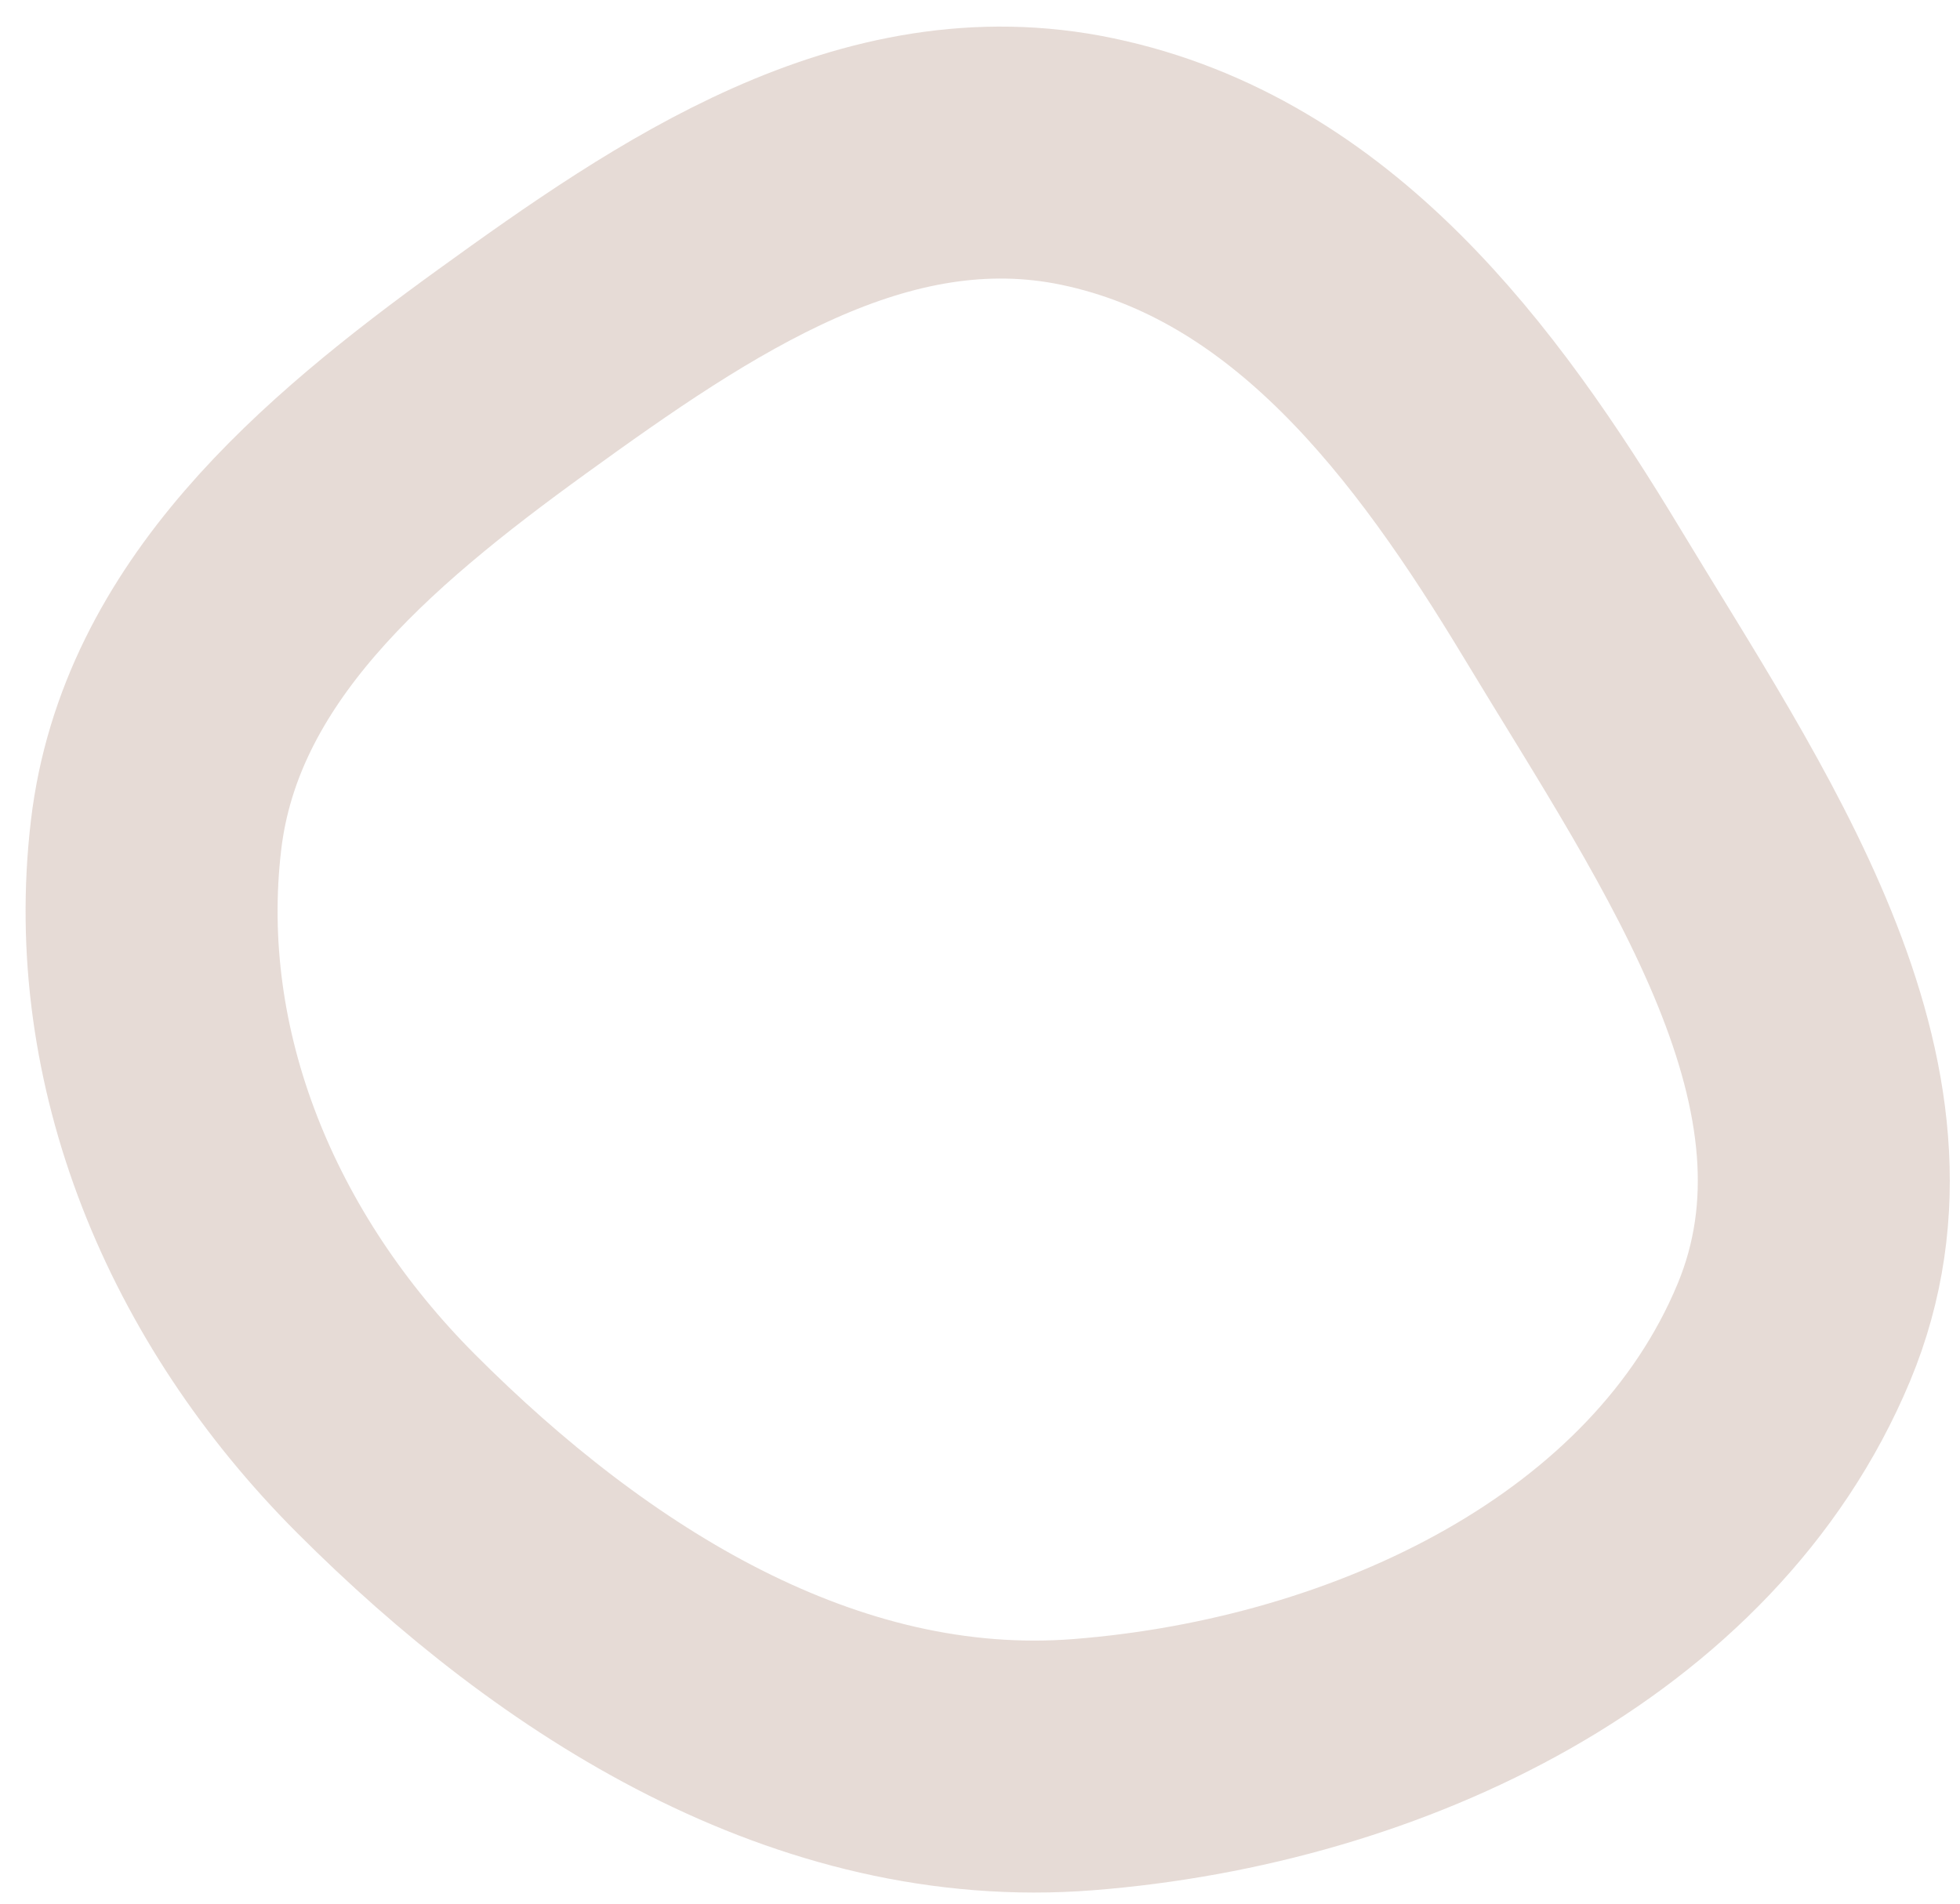
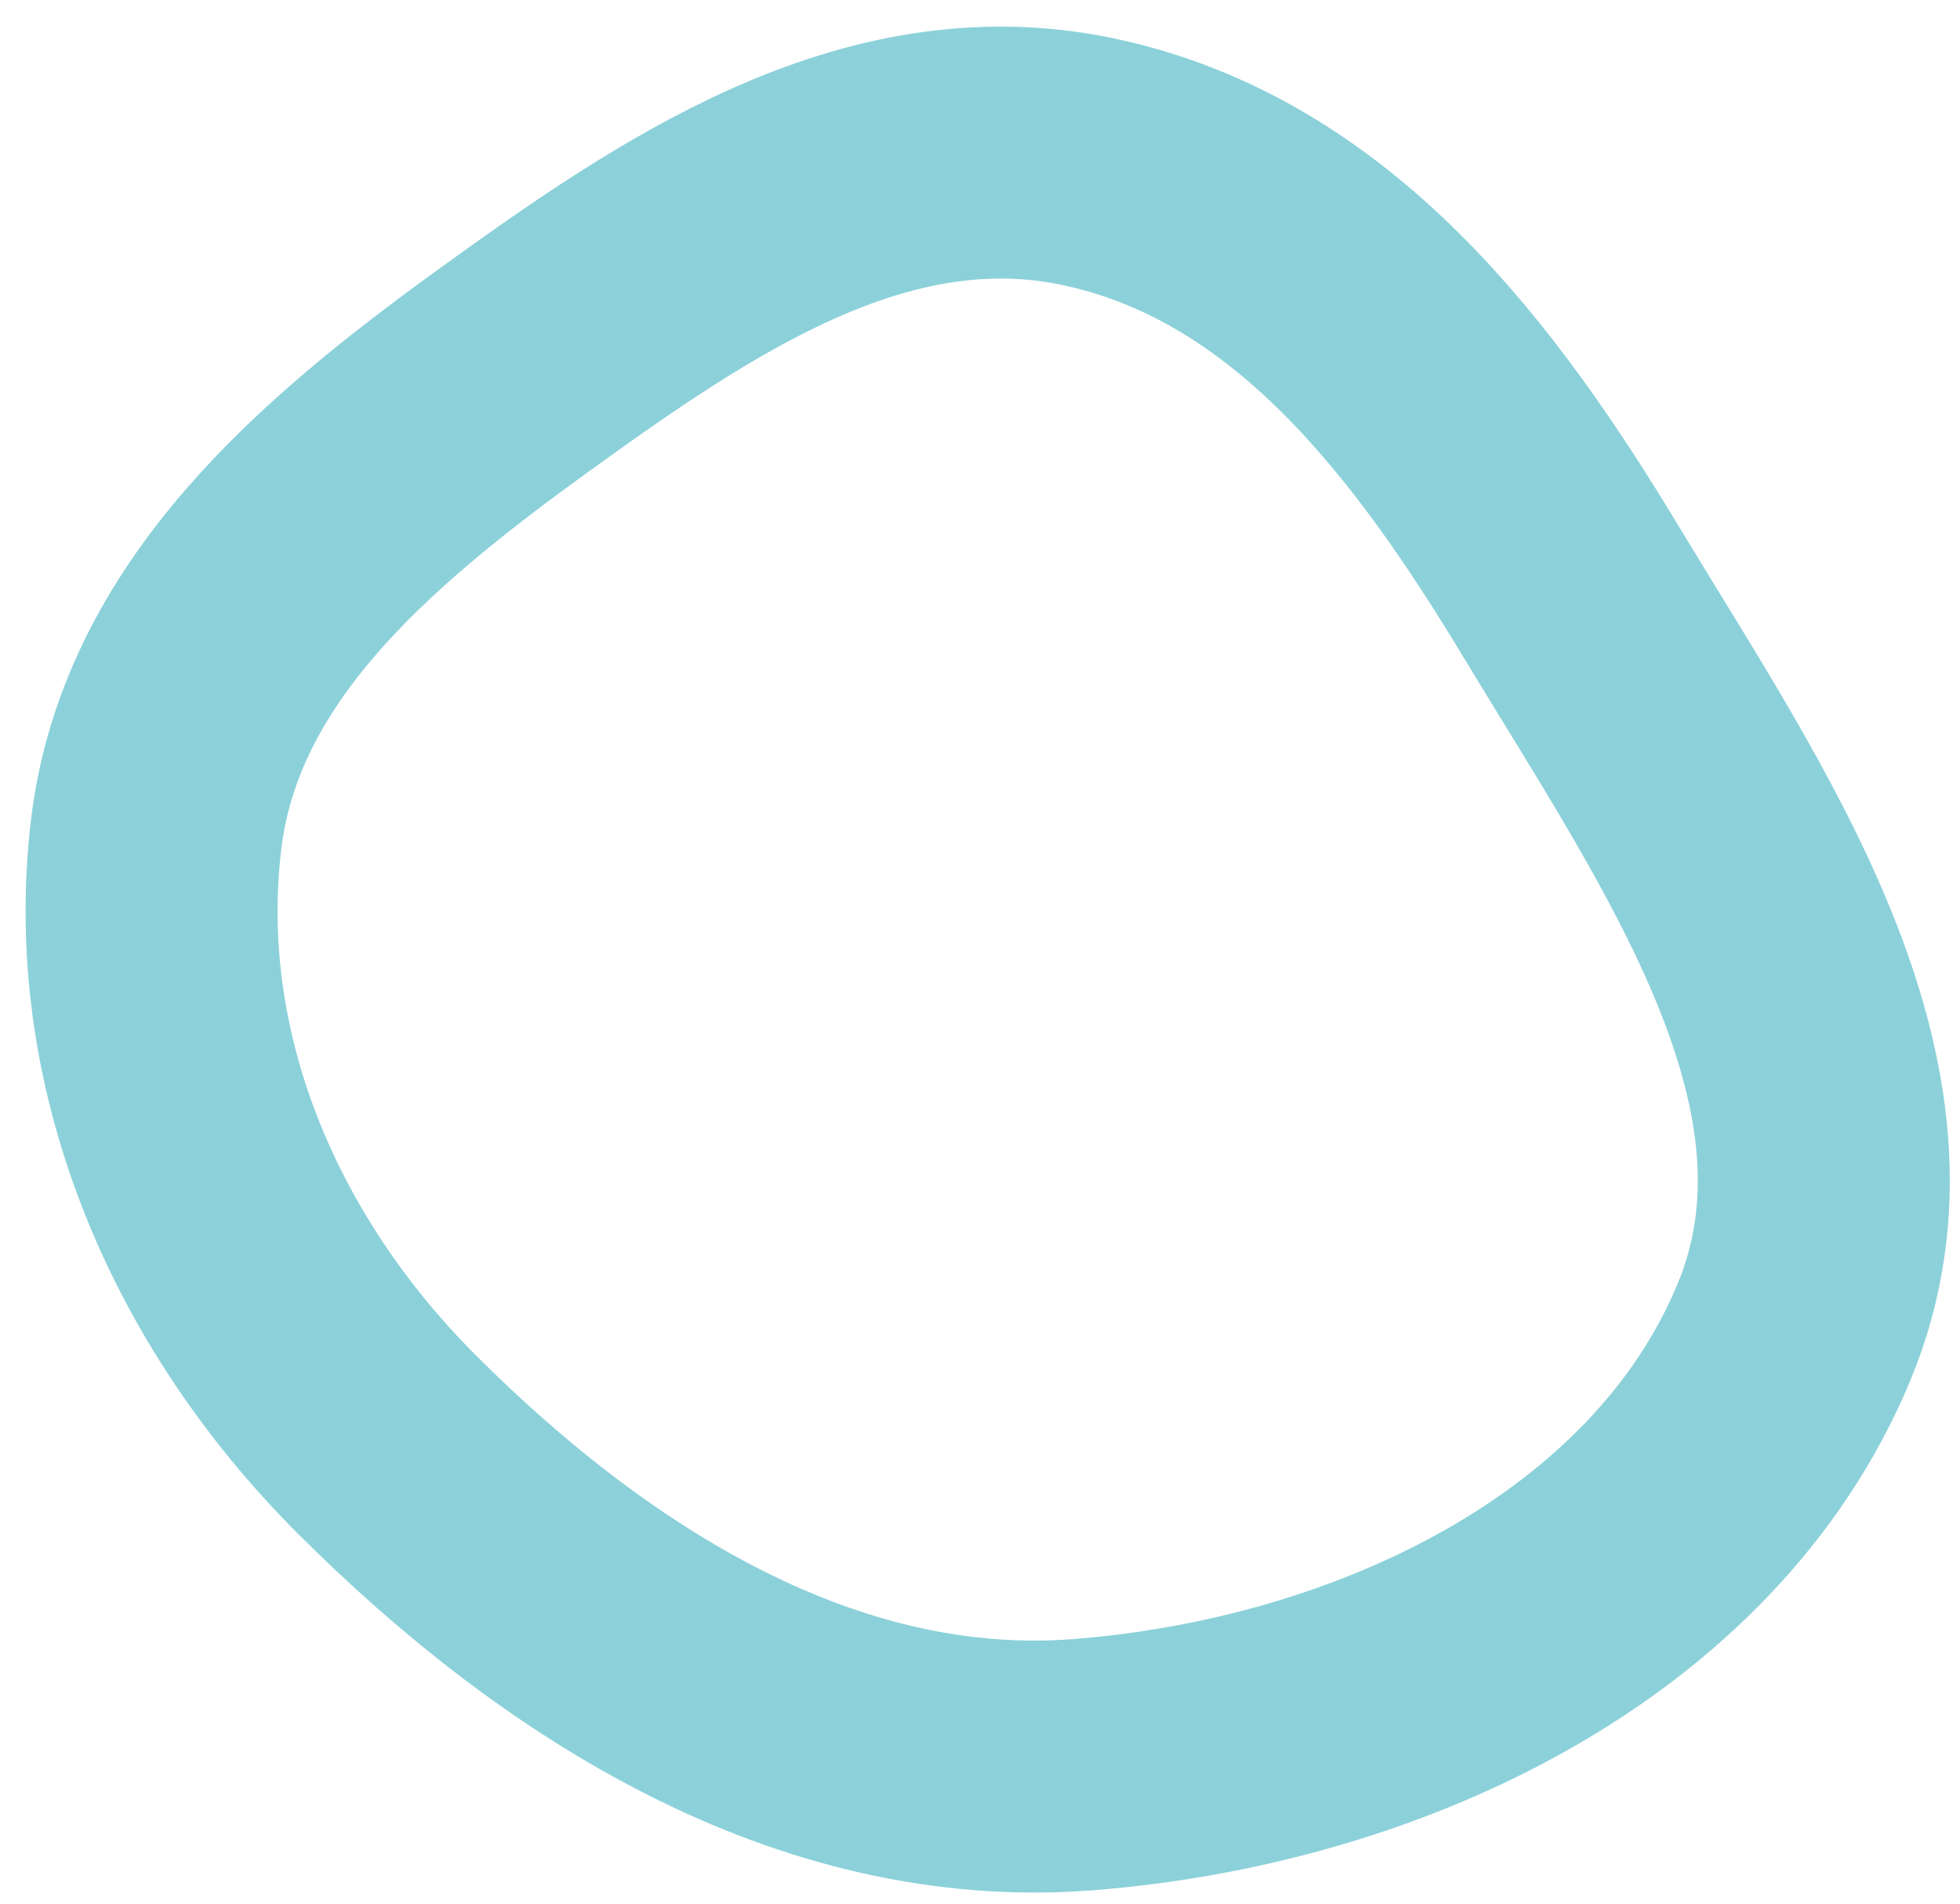
<svg xmlns="http://www.w3.org/2000/svg" width="70" height="68" viewBox="0 0 70 68" fill="none">
-   <path fill-rule="evenodd" clip-rule="evenodd" d="M38.836 5.771C46.869 7.453 52.002 14.32 56.147 21.195C61.195 29.567 67.741 38.783 64.061 47.607C60.133 57.023 49.274 62.203 38.696 63.034C29.143 63.785 20.505 58.299 13.78 51.56C7.92 45.687 4.633 37.812 5.573 29.836C6.425 22.602 12.29 17.611 18.291 13.269C24.429 8.829 31.213 4.175 38.836 5.771Z" stroke="#D7C5BC" stroke-opacity="0.62" stroke-width="9" />
+   <path fill-rule="evenodd" clip-rule="evenodd" d="M38.836 5.771C46.869 7.453 52.002 14.32 56.147 21.195C61.195 29.567 67.741 38.783 64.061 47.607C60.133 57.023 49.274 62.203 38.696 63.034C29.143 63.785 20.505 58.299 13.78 51.56C7.92 45.687 4.633 37.812 5.573 29.836C6.425 22.602 12.29 17.611 18.291 13.269C24.429 8.829 31.213 4.175 38.836 5.771Z" stroke="#6FC5D0" stroke-opacity="0.80" stroke-width="9" />
</svg>
